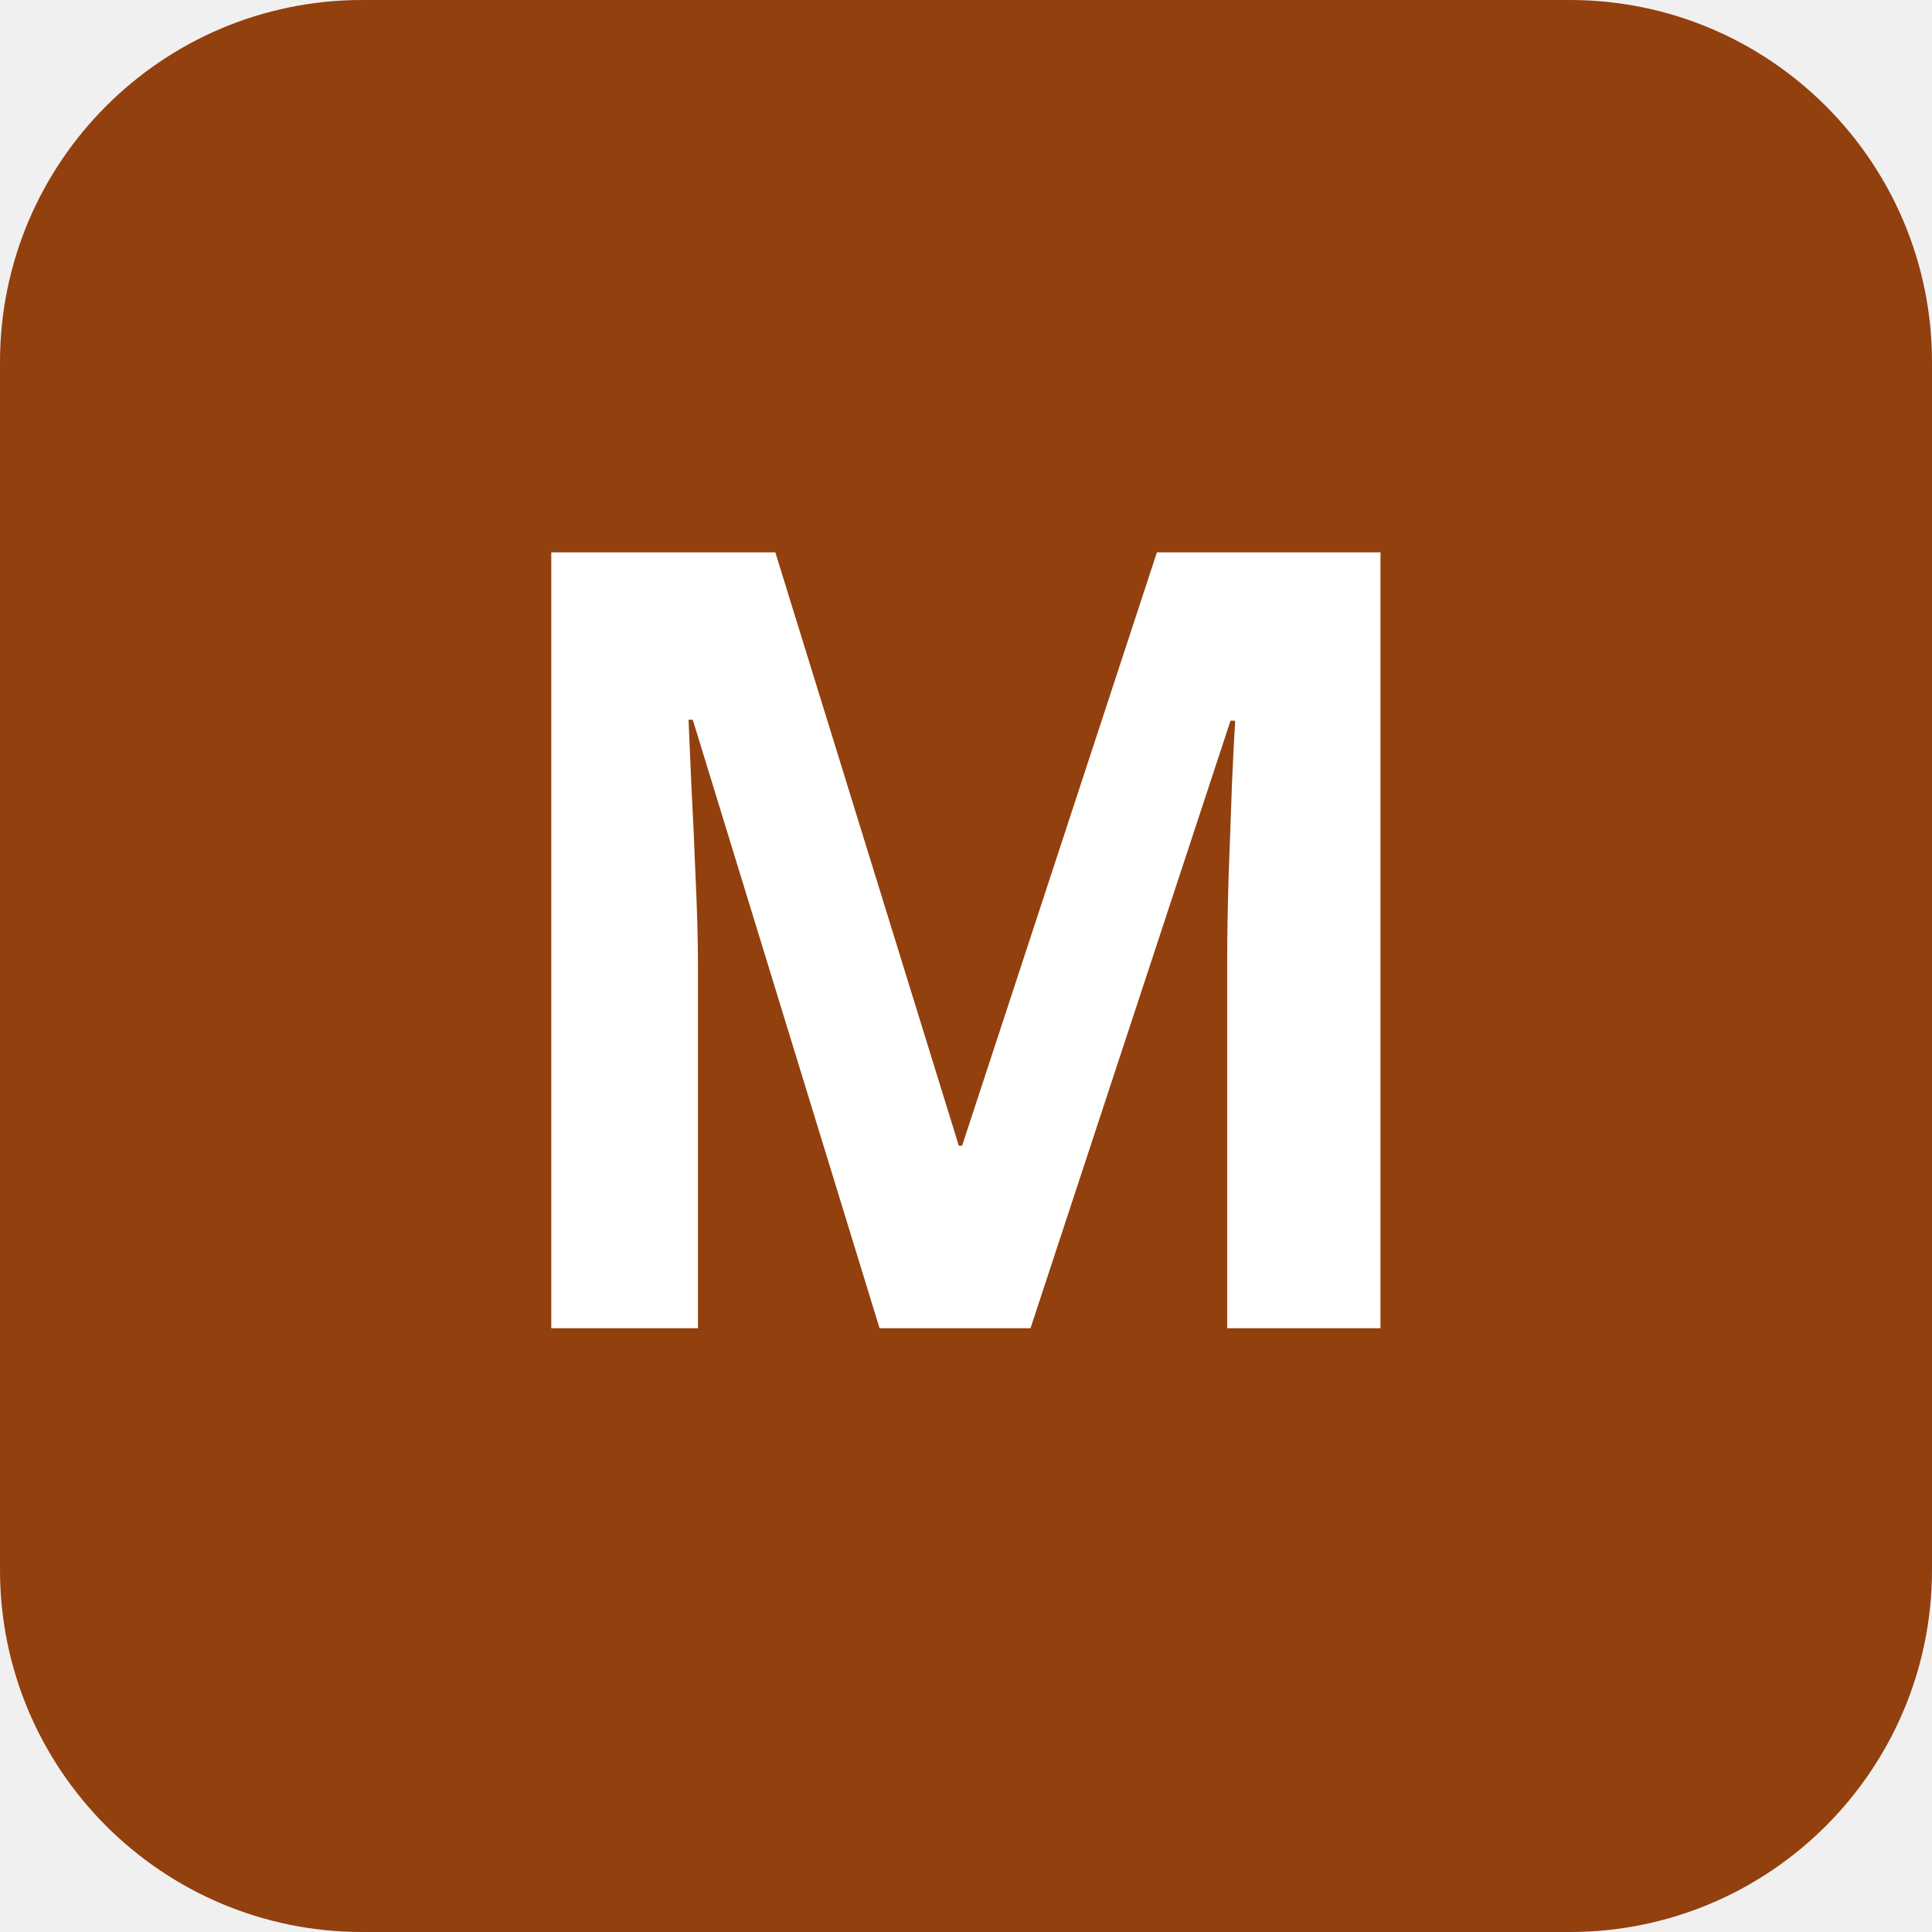
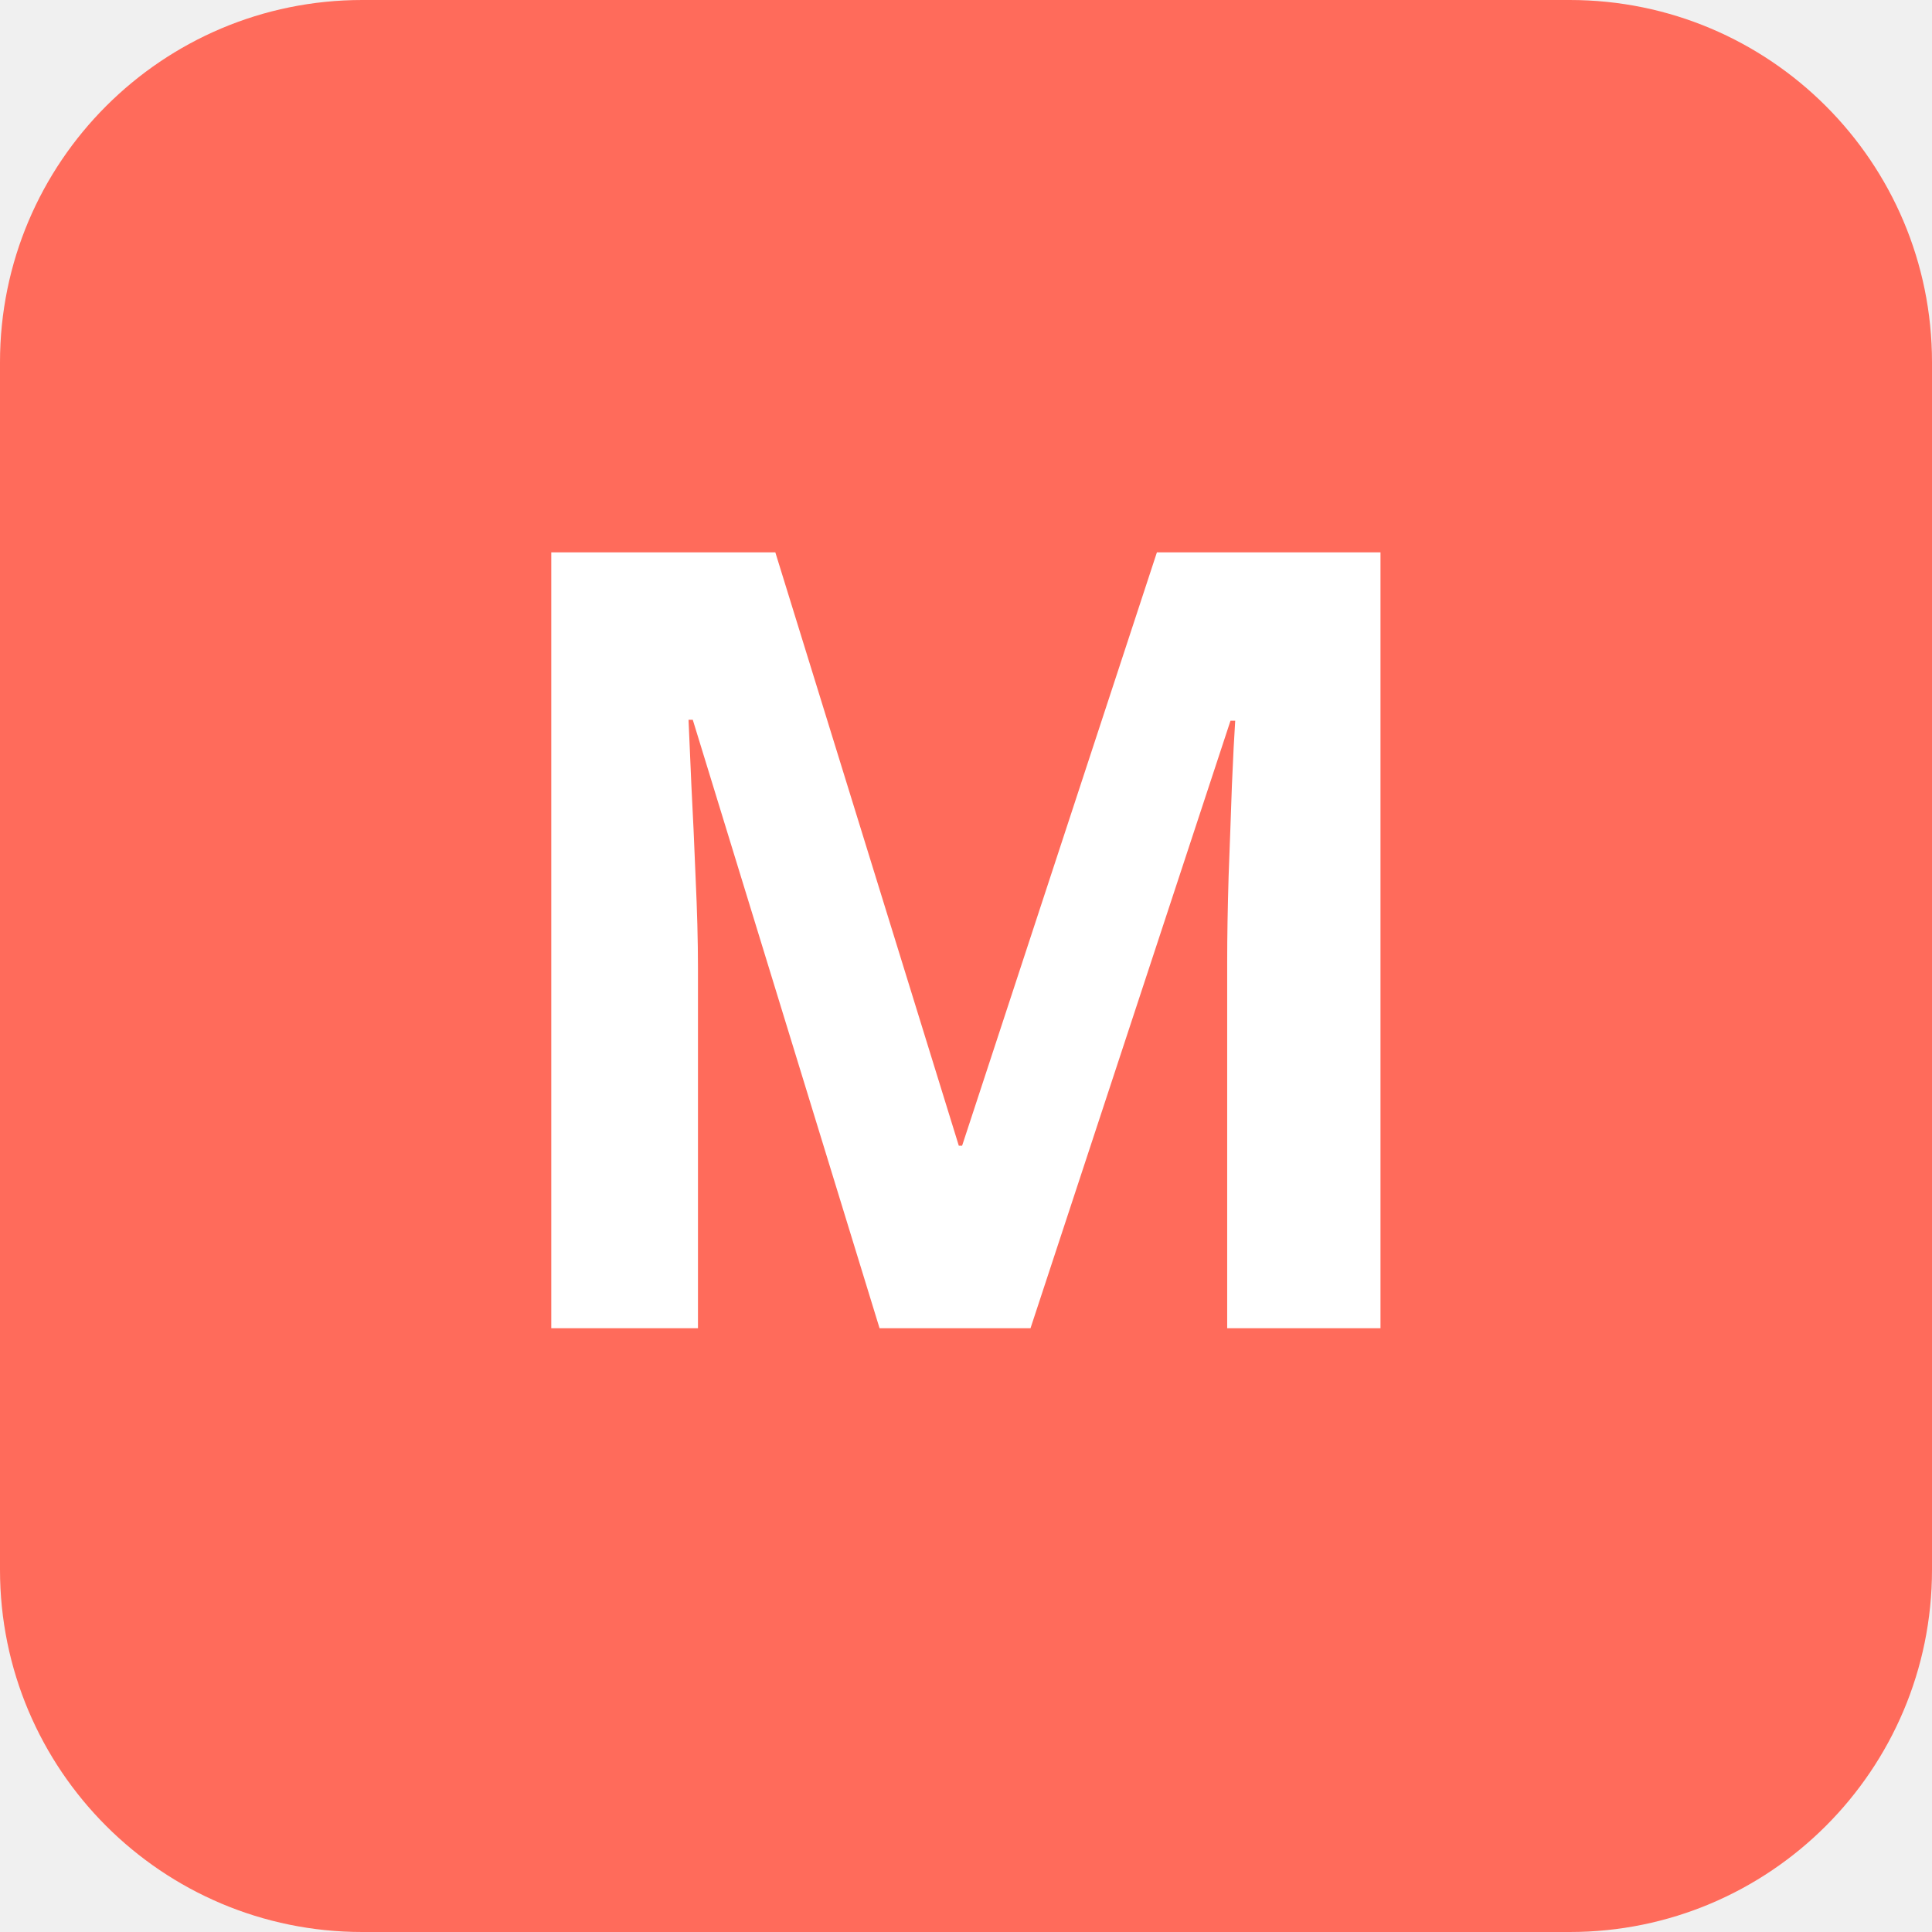
<svg xmlns="http://www.w3.org/2000/svg" viewBox="0 0 64 64">
-   <rect width="64" height="64" rx="12" fill="#92400e" />
+   <rect width="64" height="64" rx="12" fill="#ff6b5b" />
  <text x="32" y="44" font-family="system-ui, sans-serif" font-size="36" font-weight="700" fill="#ffffff" text-anchor="middle">M</text>
</svg>
